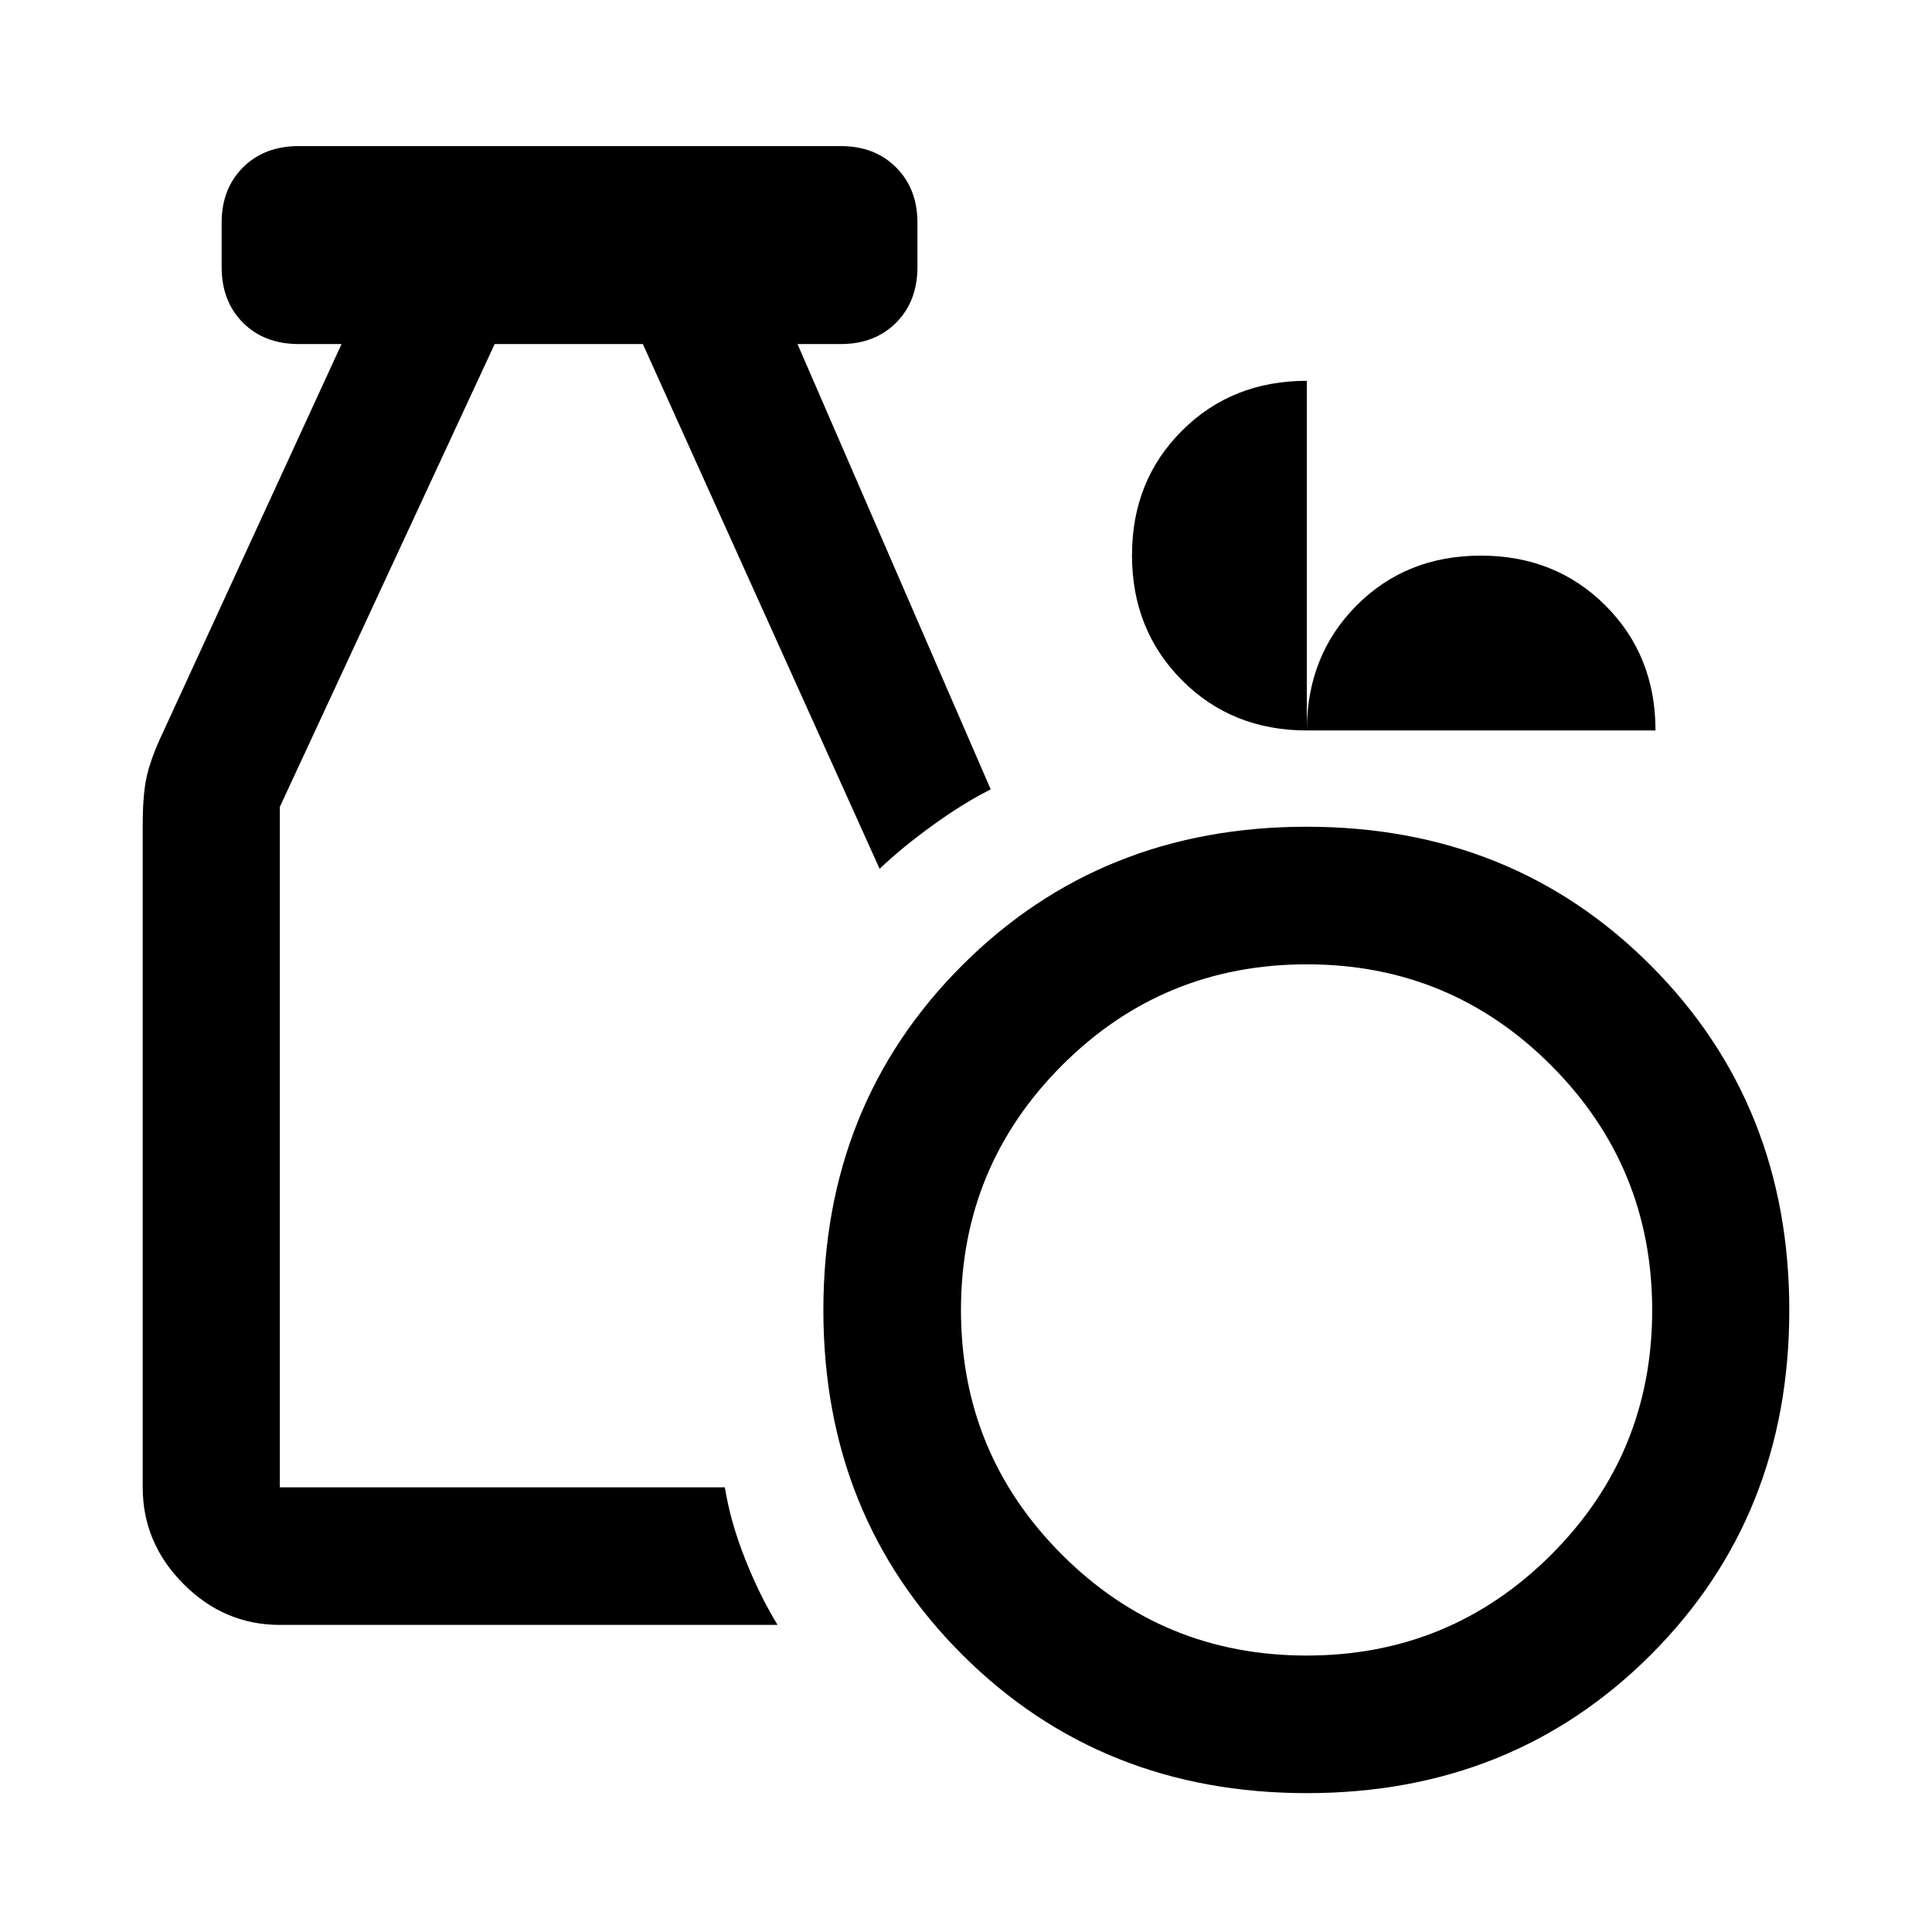
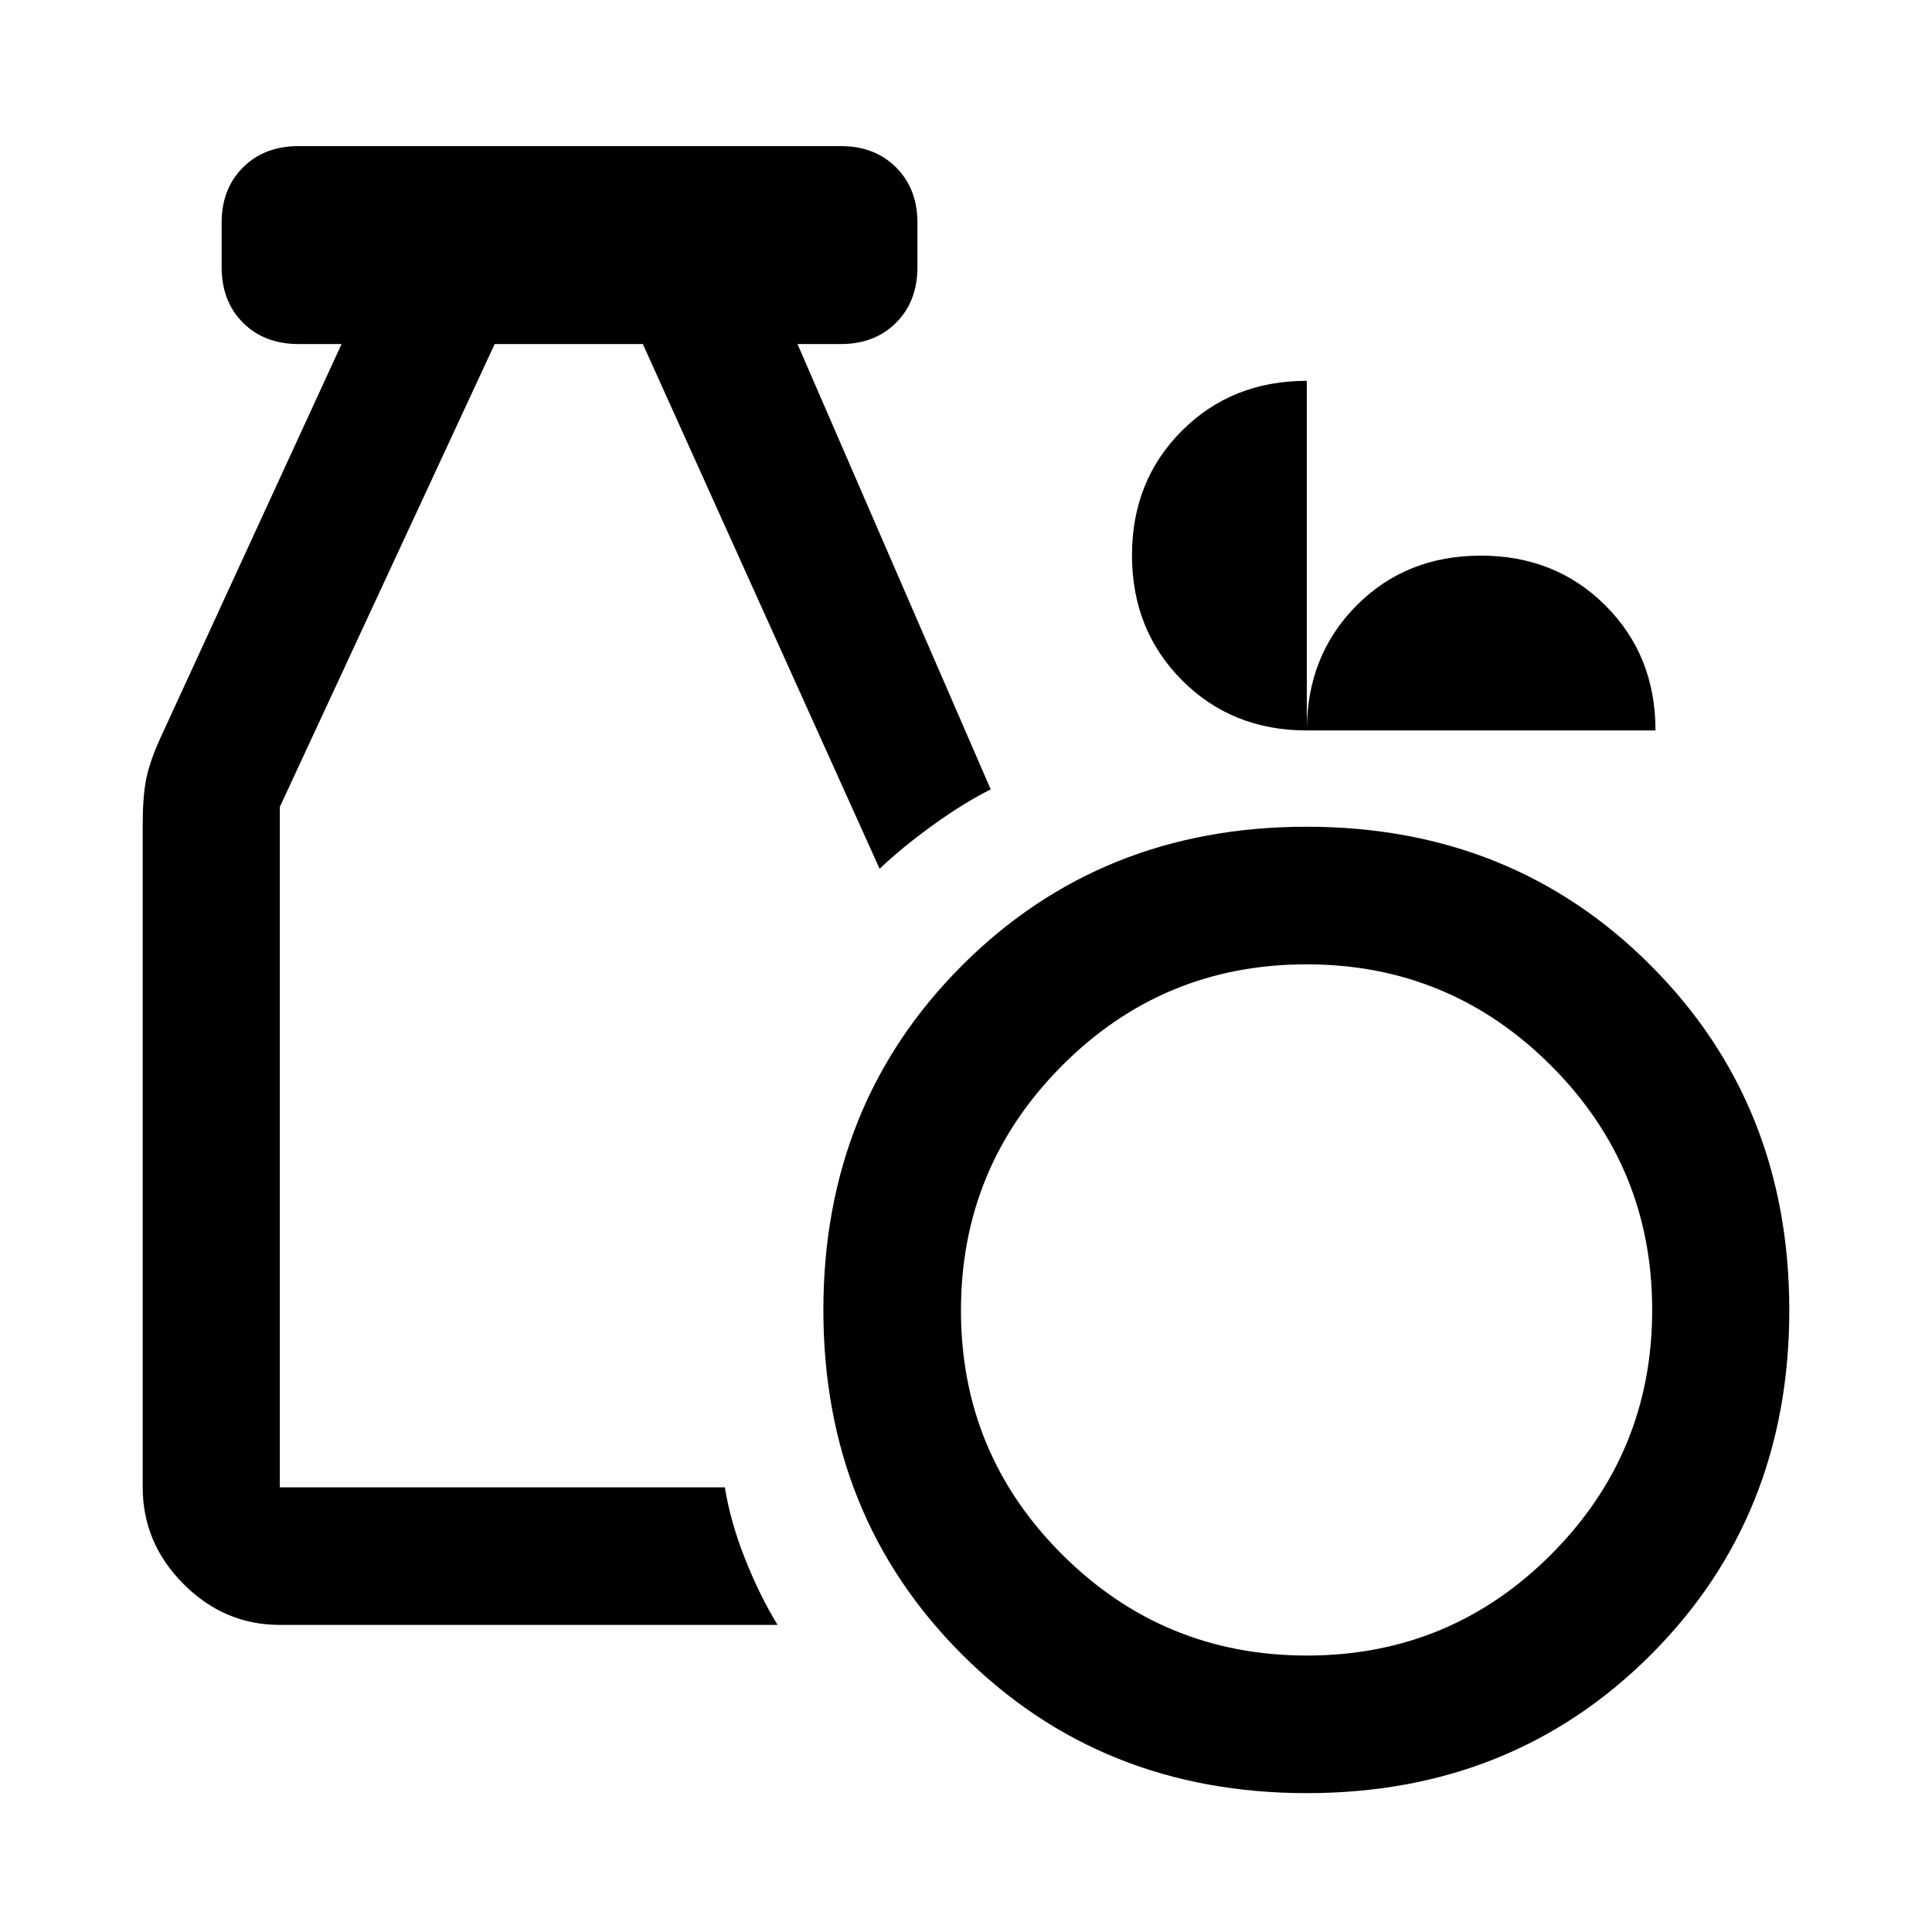
<svg xmlns="http://www.w3.org/2000/svg" viewBox="0 -960 960 960">
-   <path d="M649.35-69q-102.31 0-171.27-68.85-68.95-68.85-68.95-171.18 0-102.34 68.92-171.25 68.92-68.92 171.19-68.92 102.26 0 171.05 68.97 68.8 68.97 68.8 171.31 0 102.33-68.77 171.13Q751.56-69 649.35-69Zm-.12-68.37q71.4 0 121.56-50.12 50.17-50.13 50.17-121.45t-50.14-121.6q-50.13-50.29-121.47-50.29-71.52 0-121.69 50.25-50.16 50.24-50.16 121.56t50.16 121.49q50.17 50.16 121.57 50.16Zm-510.19-15.22q-27.6 0-47.86-20.33-20.27-20.34-20.27-48.04v-329.03q0-13.73 1.62-22.33 1.62-8.59 6.86-20.31l90.33-196.41h-21.29q-17.09 0-27.7-10.61-10.6-10.6-10.6-27.7v-22q0-16.86 10.6-27.46 10.61-10.6 27.77-10.6h269.3q16.86 0 27.47 10.6 10.6 10.6 10.6 27.46v22q0 17.1-10.6 27.7-10.61 10.61-27.47 10.61h-21.52l96 221.28q-13.43 6.72-28.7 17.75-15.28 11.03-26.51 21.71L319.43-789.04H245.8l-106.76 230v338.08h221.13q2.76 17.16 10 35.43t16.2 32.94H139.04Zm510.37-444.45q-37.26 0-62.09-24.95-24.84-24.96-24.84-62.09T587.32-746q24.83-24.78 62.03-24.78v173.74q0-37.2 24.66-62.04 24.67-24.83 61.8-24.83 37.14 0 61.97 24.83 24.83 24.84 24.83 62.04h-173.2Z" />
+   <path d="M288.17-505ZM649.35-69q-102.31 0-171.27-68.85-68.95-68.85-68.95-171.18 0-102.34 68.92-171.25 68.92-68.92 171.19-68.92 102.26 0 171.05 68.97 68.8 68.97 68.8 171.31 0 102.33-68.77 171.13Q751.56-69 649.35-69Zm.04-68.37q71.24 0 121.4-50.28 50.17-50.28 50.17-121.45 0-71.16-50.3-121.44-50.29-50.29-121.47-50.29-71.36 0-121.53 50.41-50.16 50.4-50.16 121.56t50.32 121.33q50.32 50.16 121.57 50.16Zm-510.35-15.22q-27.6 0-47.86-20.33-20.27-20.34-20.27-48.04v-329.03q0-13.73 1.62-22.33 1.62-8.59 6.86-20.31l90.33-196.41h-21.29q-17.09 0-27.7-10.61-10.6-10.6-10.6-27.7v-22q0-16.86 10.6-27.46 10.61-10.6 27.77-10.6h269.3q16.86 0 27.47 10.6 10.6 10.6 10.6 27.46v22q0 17.1-10.6 27.7-10.61 10.61-27.47 10.61h-21.52l96 221.28q-13.43 6.72-28.7 17.75-15.28 11.03-26.51 21.71L319.43-789.04H245.8l-106.76 230v338.08h221.13q2.76 17.16 10 35.43t16.2 32.94H139.04Zm510.37-444.45q-37.26 0-62.09-24.95-24.84-24.96-24.84-62.09T587.32-746q24.83-24.78 62.03-24.78v173.74q0-37.2 24.66-62.04 24.67-24.83 61.8-24.83 37.14 0 61.97 24.83 24.83 24.84 24.83 62.04h-173.2Zm-.06 287.82Z" />
</svg>
